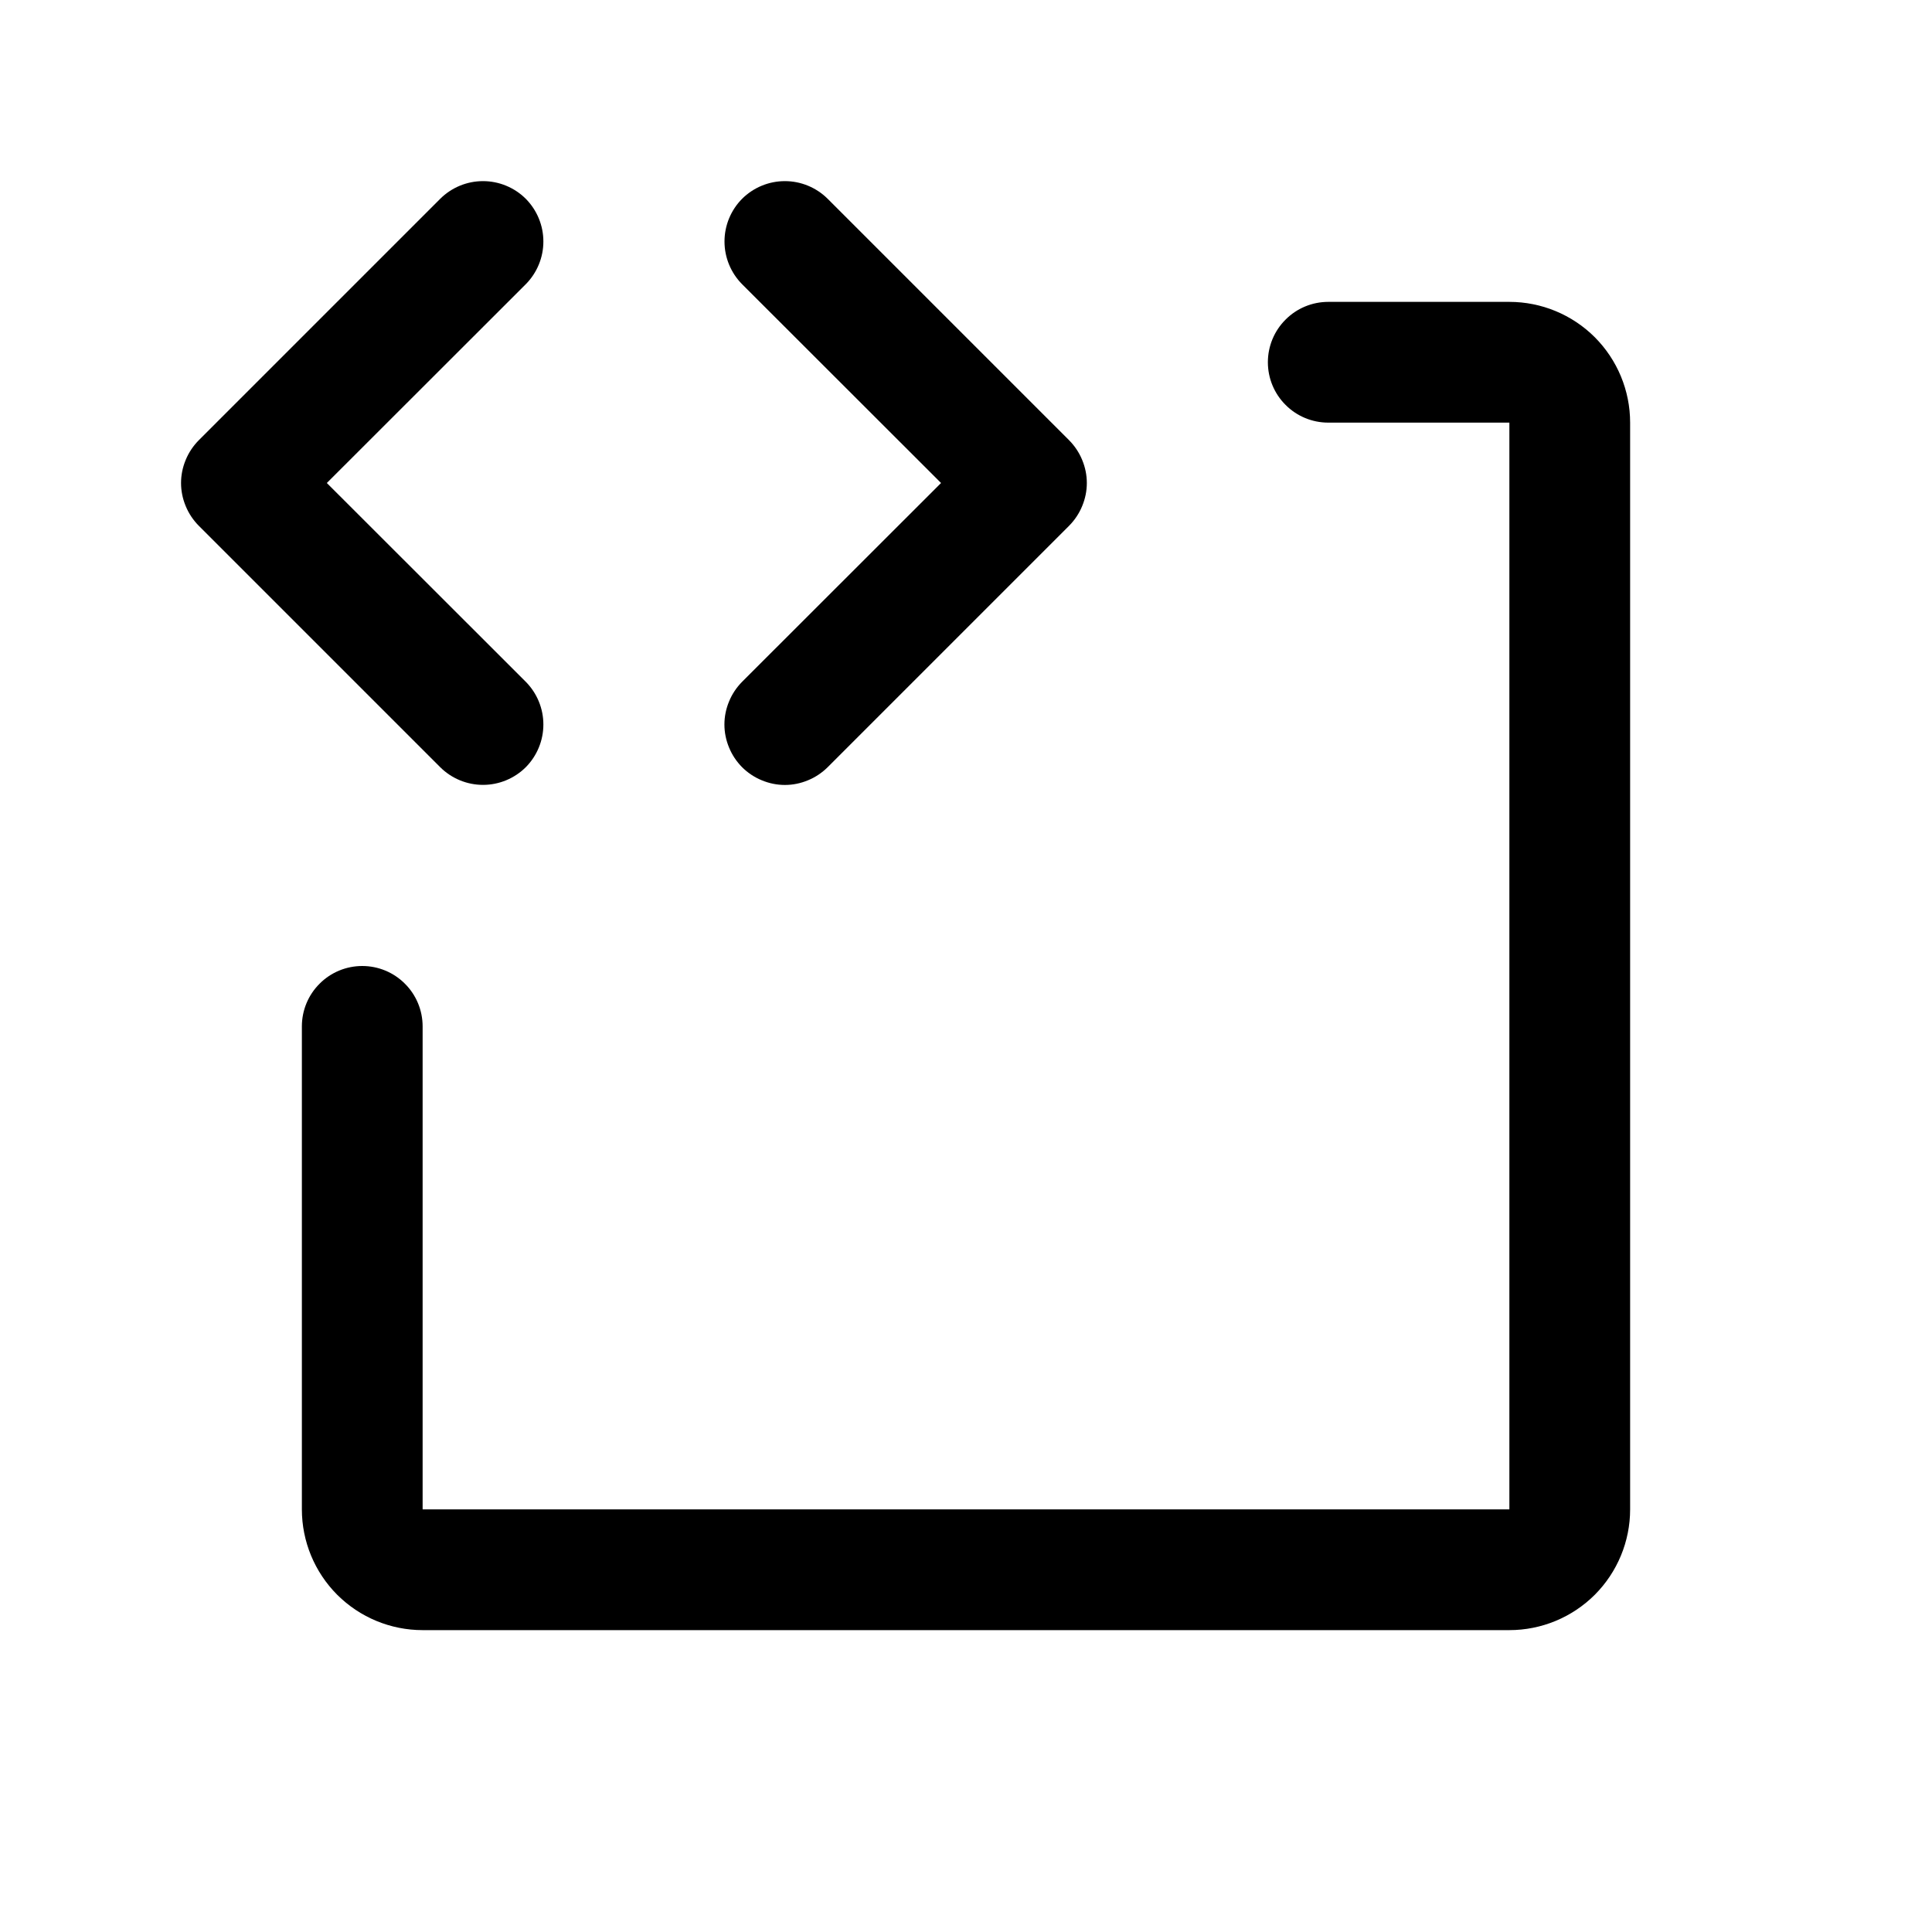
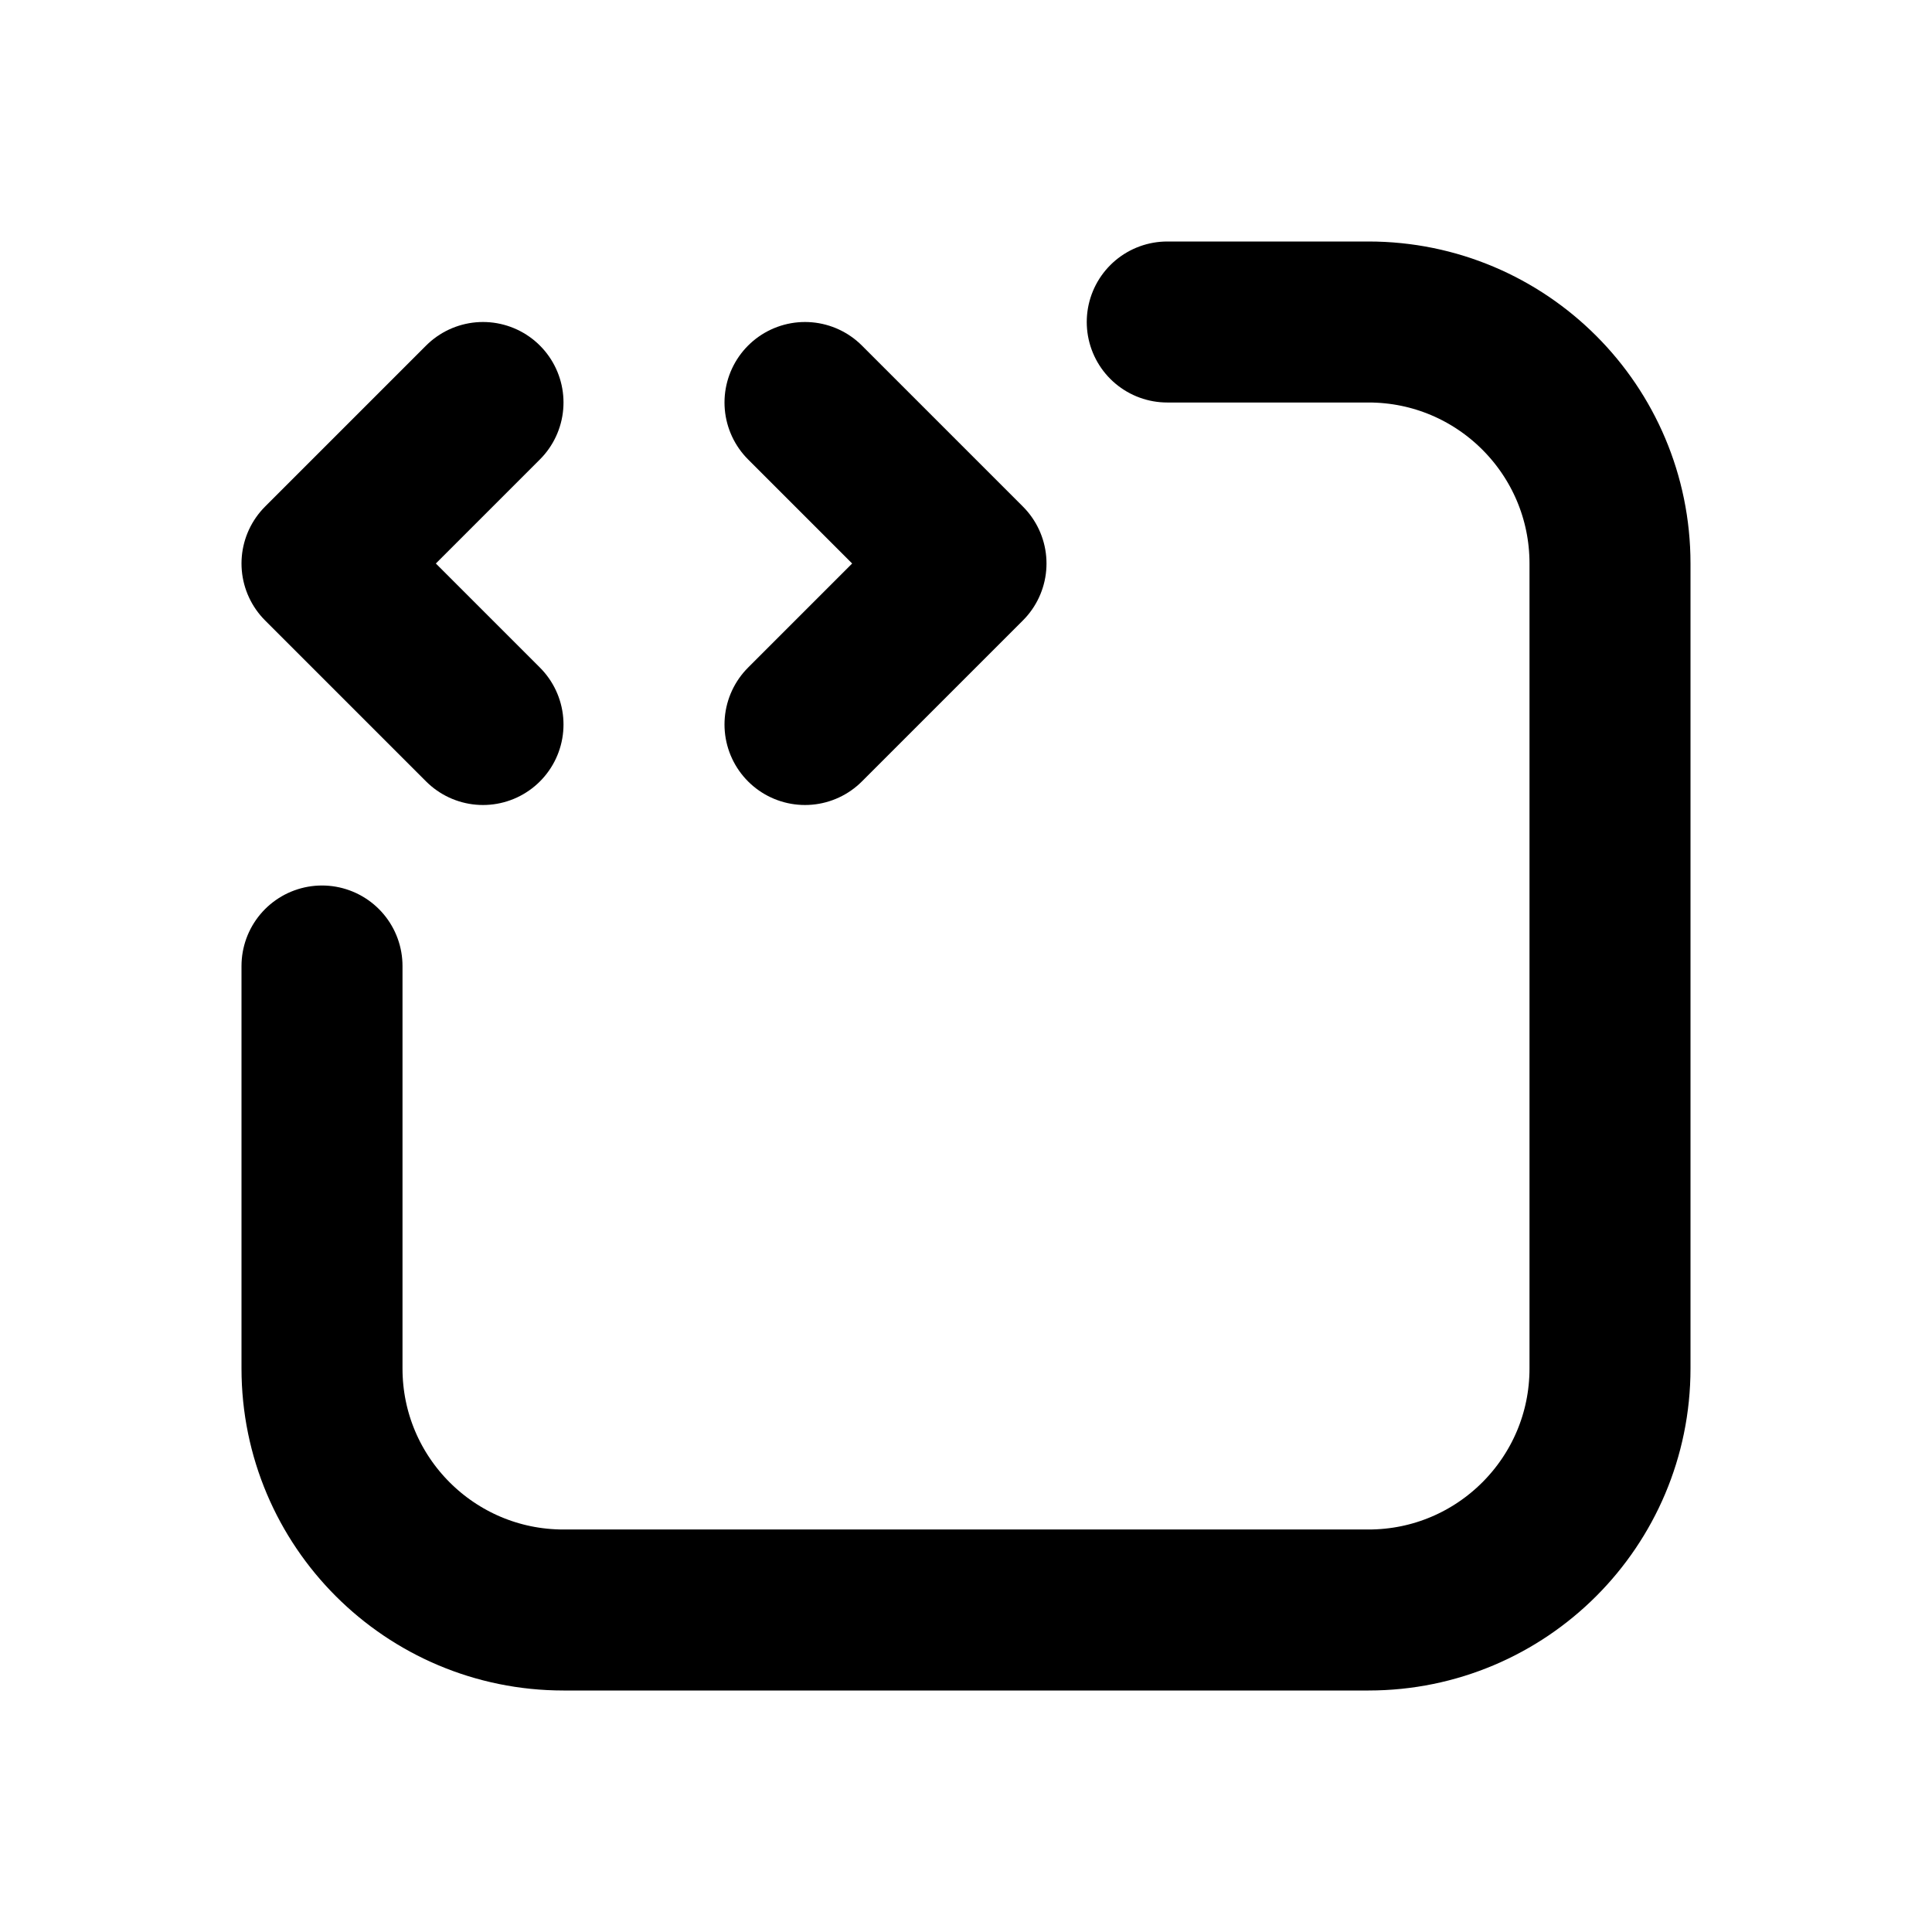
- <svg xmlns="http://www.w3.org/2000/svg" width="24" height="24" viewBox="0 0 24 24" fill="none">
-   <path d="M5.469 9.531L2.469 6.531C2.4 6.461 2.344 6.378 2.307 6.287C2.269 6.196 2.249 6.099 2.249 6C2.249 5.901 2.269 5.804 2.307 5.713C2.344 5.622 2.4 5.539 2.469 5.469L5.469 2.469C5.61 2.329 5.801 2.25 6 2.25C6.199 2.25 6.39 2.329 6.531 2.469C6.671 2.61 6.75 2.801 6.75 3C6.75 3.199 6.671 3.39 6.531 3.531L4.06 6L6.531 8.469C6.671 8.61 6.75 8.801 6.75 9C6.75 9.199 6.671 9.39 6.531 9.531C6.39 9.671 6.199 9.75 6 9.75C5.801 9.75 5.61 9.671 5.469 9.531ZM9.219 9.531C9.289 9.6 9.372 9.656 9.463 9.693C9.554 9.731 9.651 9.751 9.75 9.751C9.849 9.751 9.946 9.731 10.037 9.693C10.128 9.656 10.211 9.6 10.281 9.531L13.281 6.531C13.35 6.461 13.406 6.378 13.443 6.287C13.481 6.196 13.501 6.099 13.501 6C13.501 5.901 13.481 5.804 13.443 5.713C13.406 5.622 13.35 5.539 13.281 5.469L10.281 2.469C10.14 2.329 9.949 2.25 9.75 2.25C9.551 2.25 9.36 2.329 9.219 2.469C9.079 2.61 9 2.801 9 3C9 3.199 9.079 3.39 9.219 3.531L11.69 6L9.219 8.469C9.15 8.539 9.094 8.622 9.057 8.713C9.019 8.804 8.999 8.901 8.999 9C8.999 9.099 9.019 9.196 9.057 9.287C9.094 9.378 9.15 9.461 9.219 9.531ZM18.75 3.75H16.5C16.301 3.75 16.11 3.829 15.97 3.97C15.829 4.11 15.75 4.301 15.75 4.5C15.75 4.699 15.829 4.89 15.97 5.03C16.11 5.171 16.301 5.25 16.5 5.25H18.75V18.75H5.25V12.75C5.25 12.551 5.171 12.36 5.03 12.22C4.89 12.079 4.699 12 4.5 12C4.301 12 4.11 12.079 3.97 12.22C3.829 12.36 3.75 12.551 3.75 12.75V18.75C3.75 19.148 3.908 19.529 4.189 19.811C4.471 20.092 4.852 20.25 5.25 20.25H18.75C19.148 20.25 19.529 20.092 19.811 19.811C20.092 19.529 20.25 19.148 20.25 18.75V5.25C20.25 4.852 20.092 4.471 19.811 4.189C19.529 3.908 19.148 3.75 18.75 3.75Z" fill="currentColor" />
+ <svg xmlns="http://www.w3.org/2000/svg" width="24" height="24" viewBox="0 0 24 24" fill="none" stroke="currentColor" stroke-width="2" stroke-linecap="round" stroke-linejoin="round">
+   <path d="M14.5 4h2.5a3 3 0 0 1 3 3v10a3 3 0 0 1 -3 3h-10a3 3 0 0 1 -3 -3v-5" />
+   <path d="M6 5l-2 2l2 2" />
+   <path d="M10 9l2 -2l-2 -2" />
</svg>
